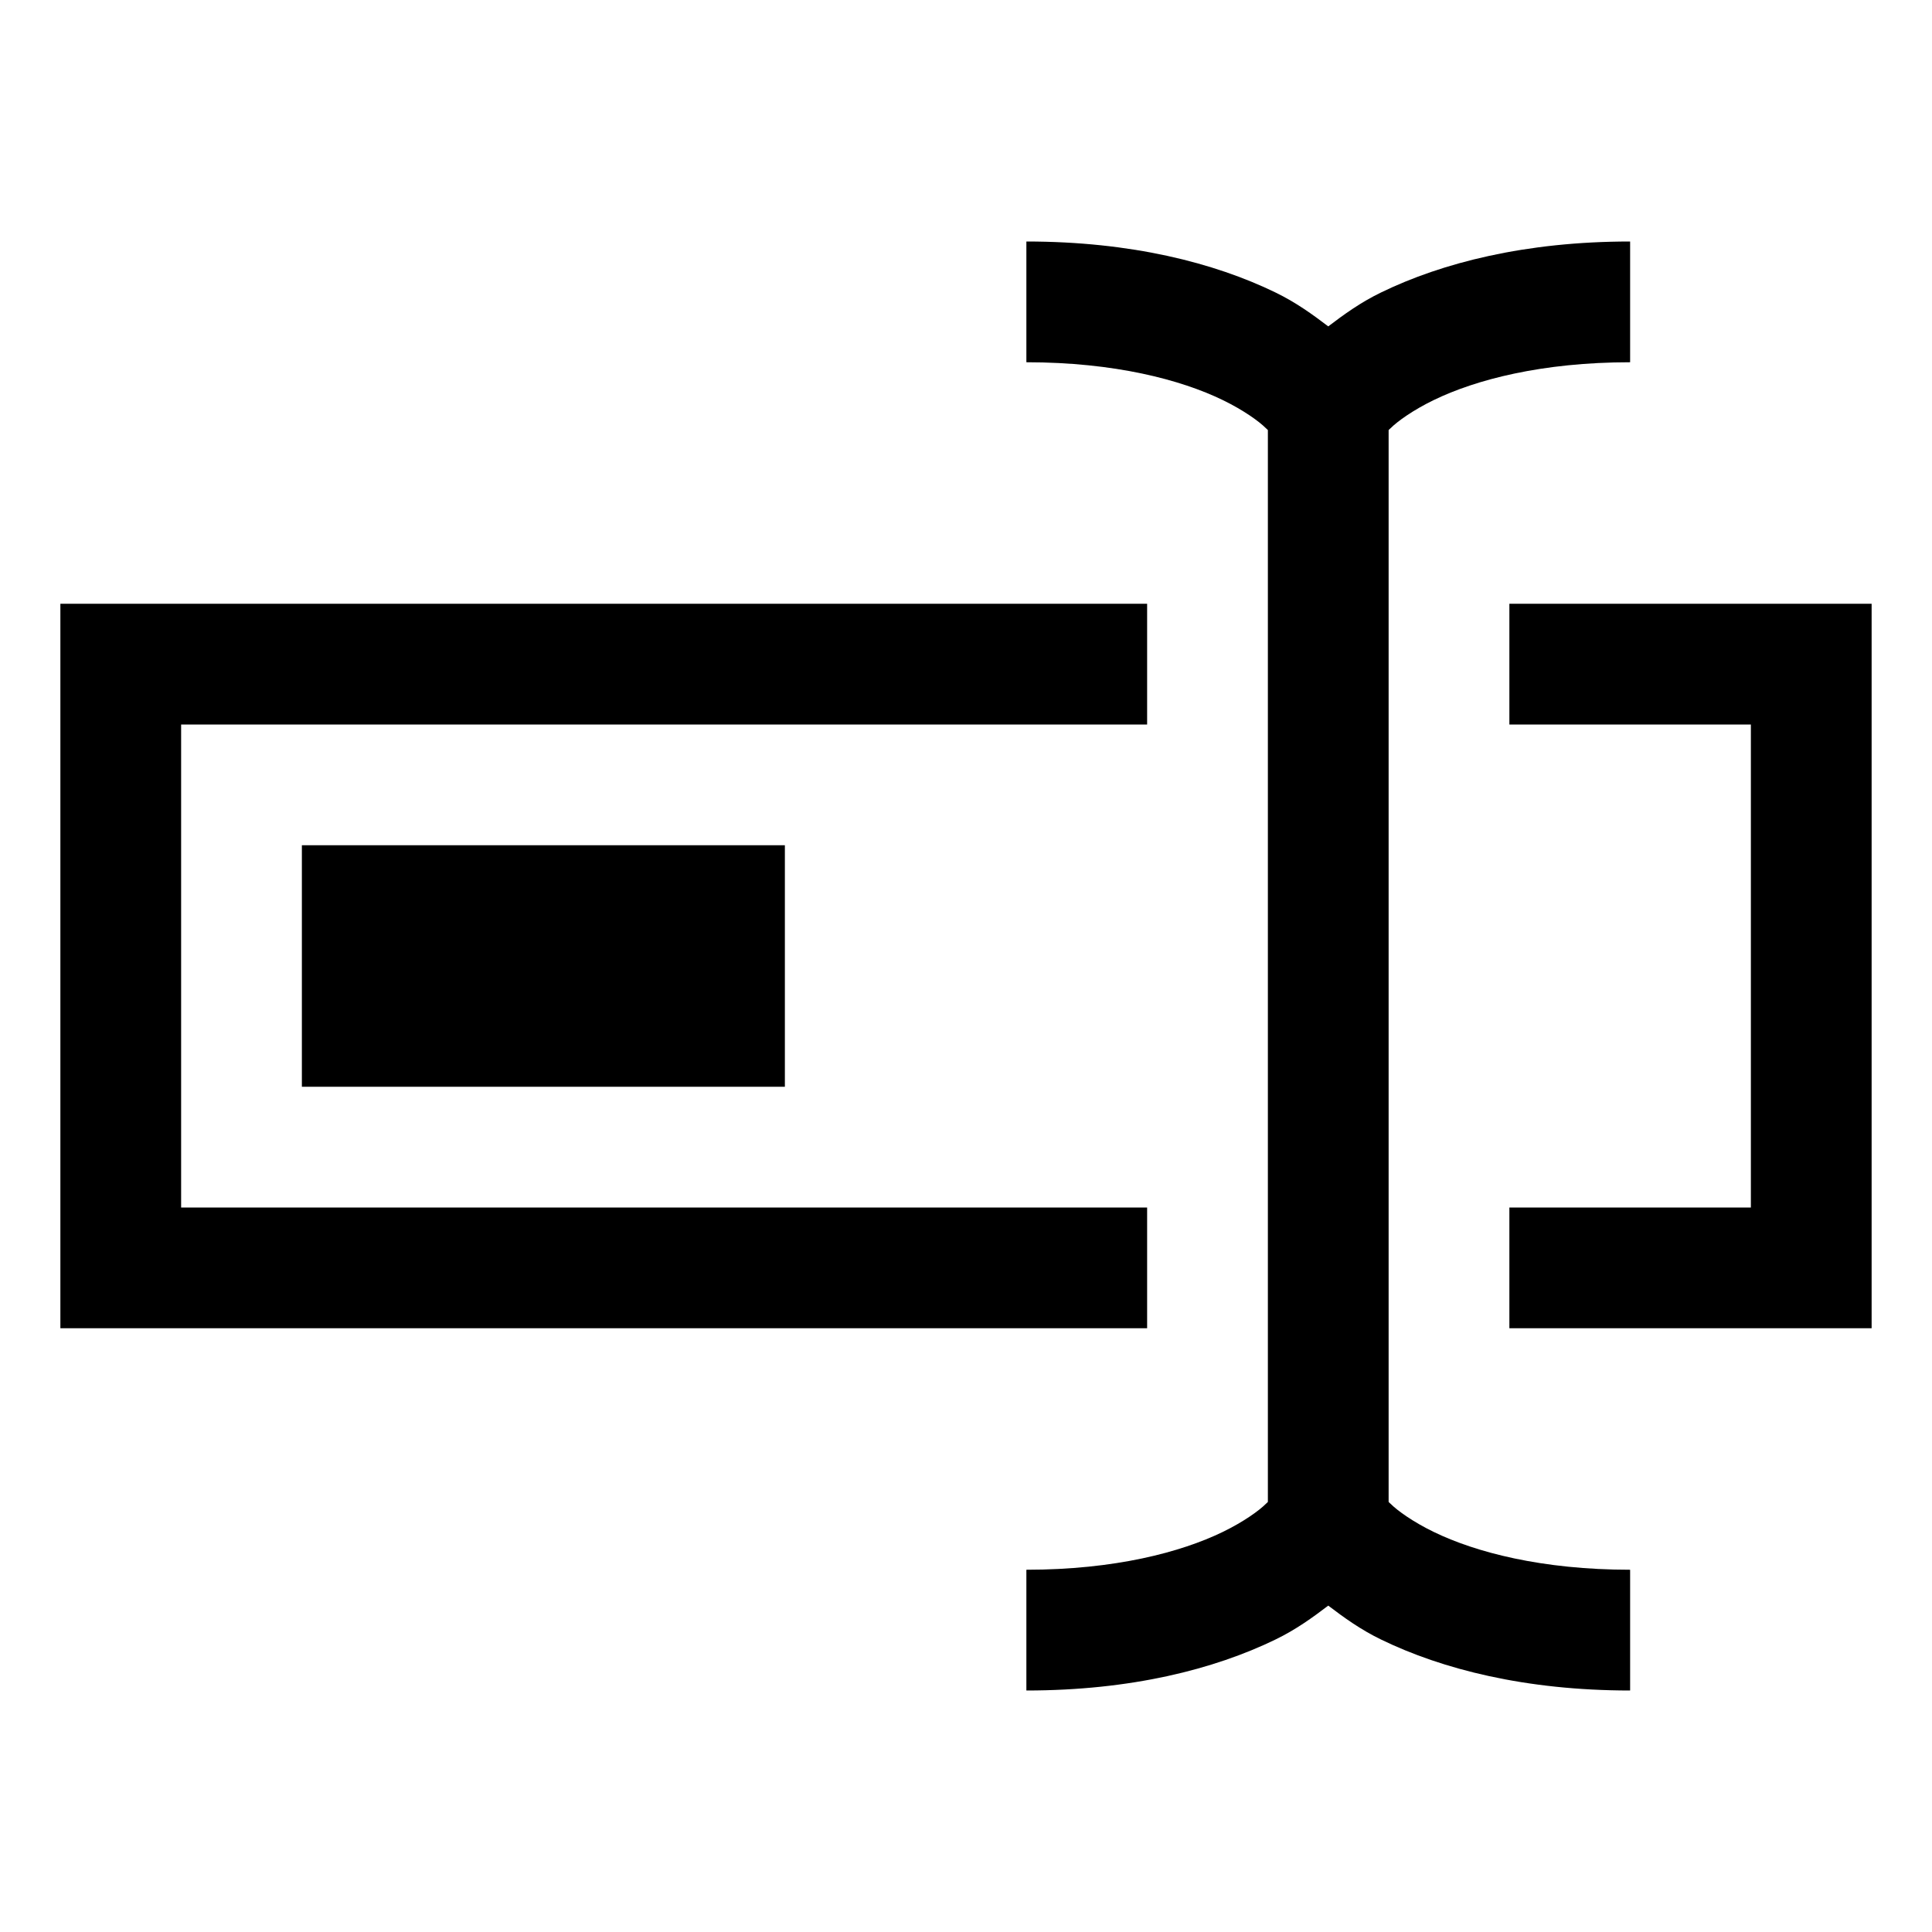
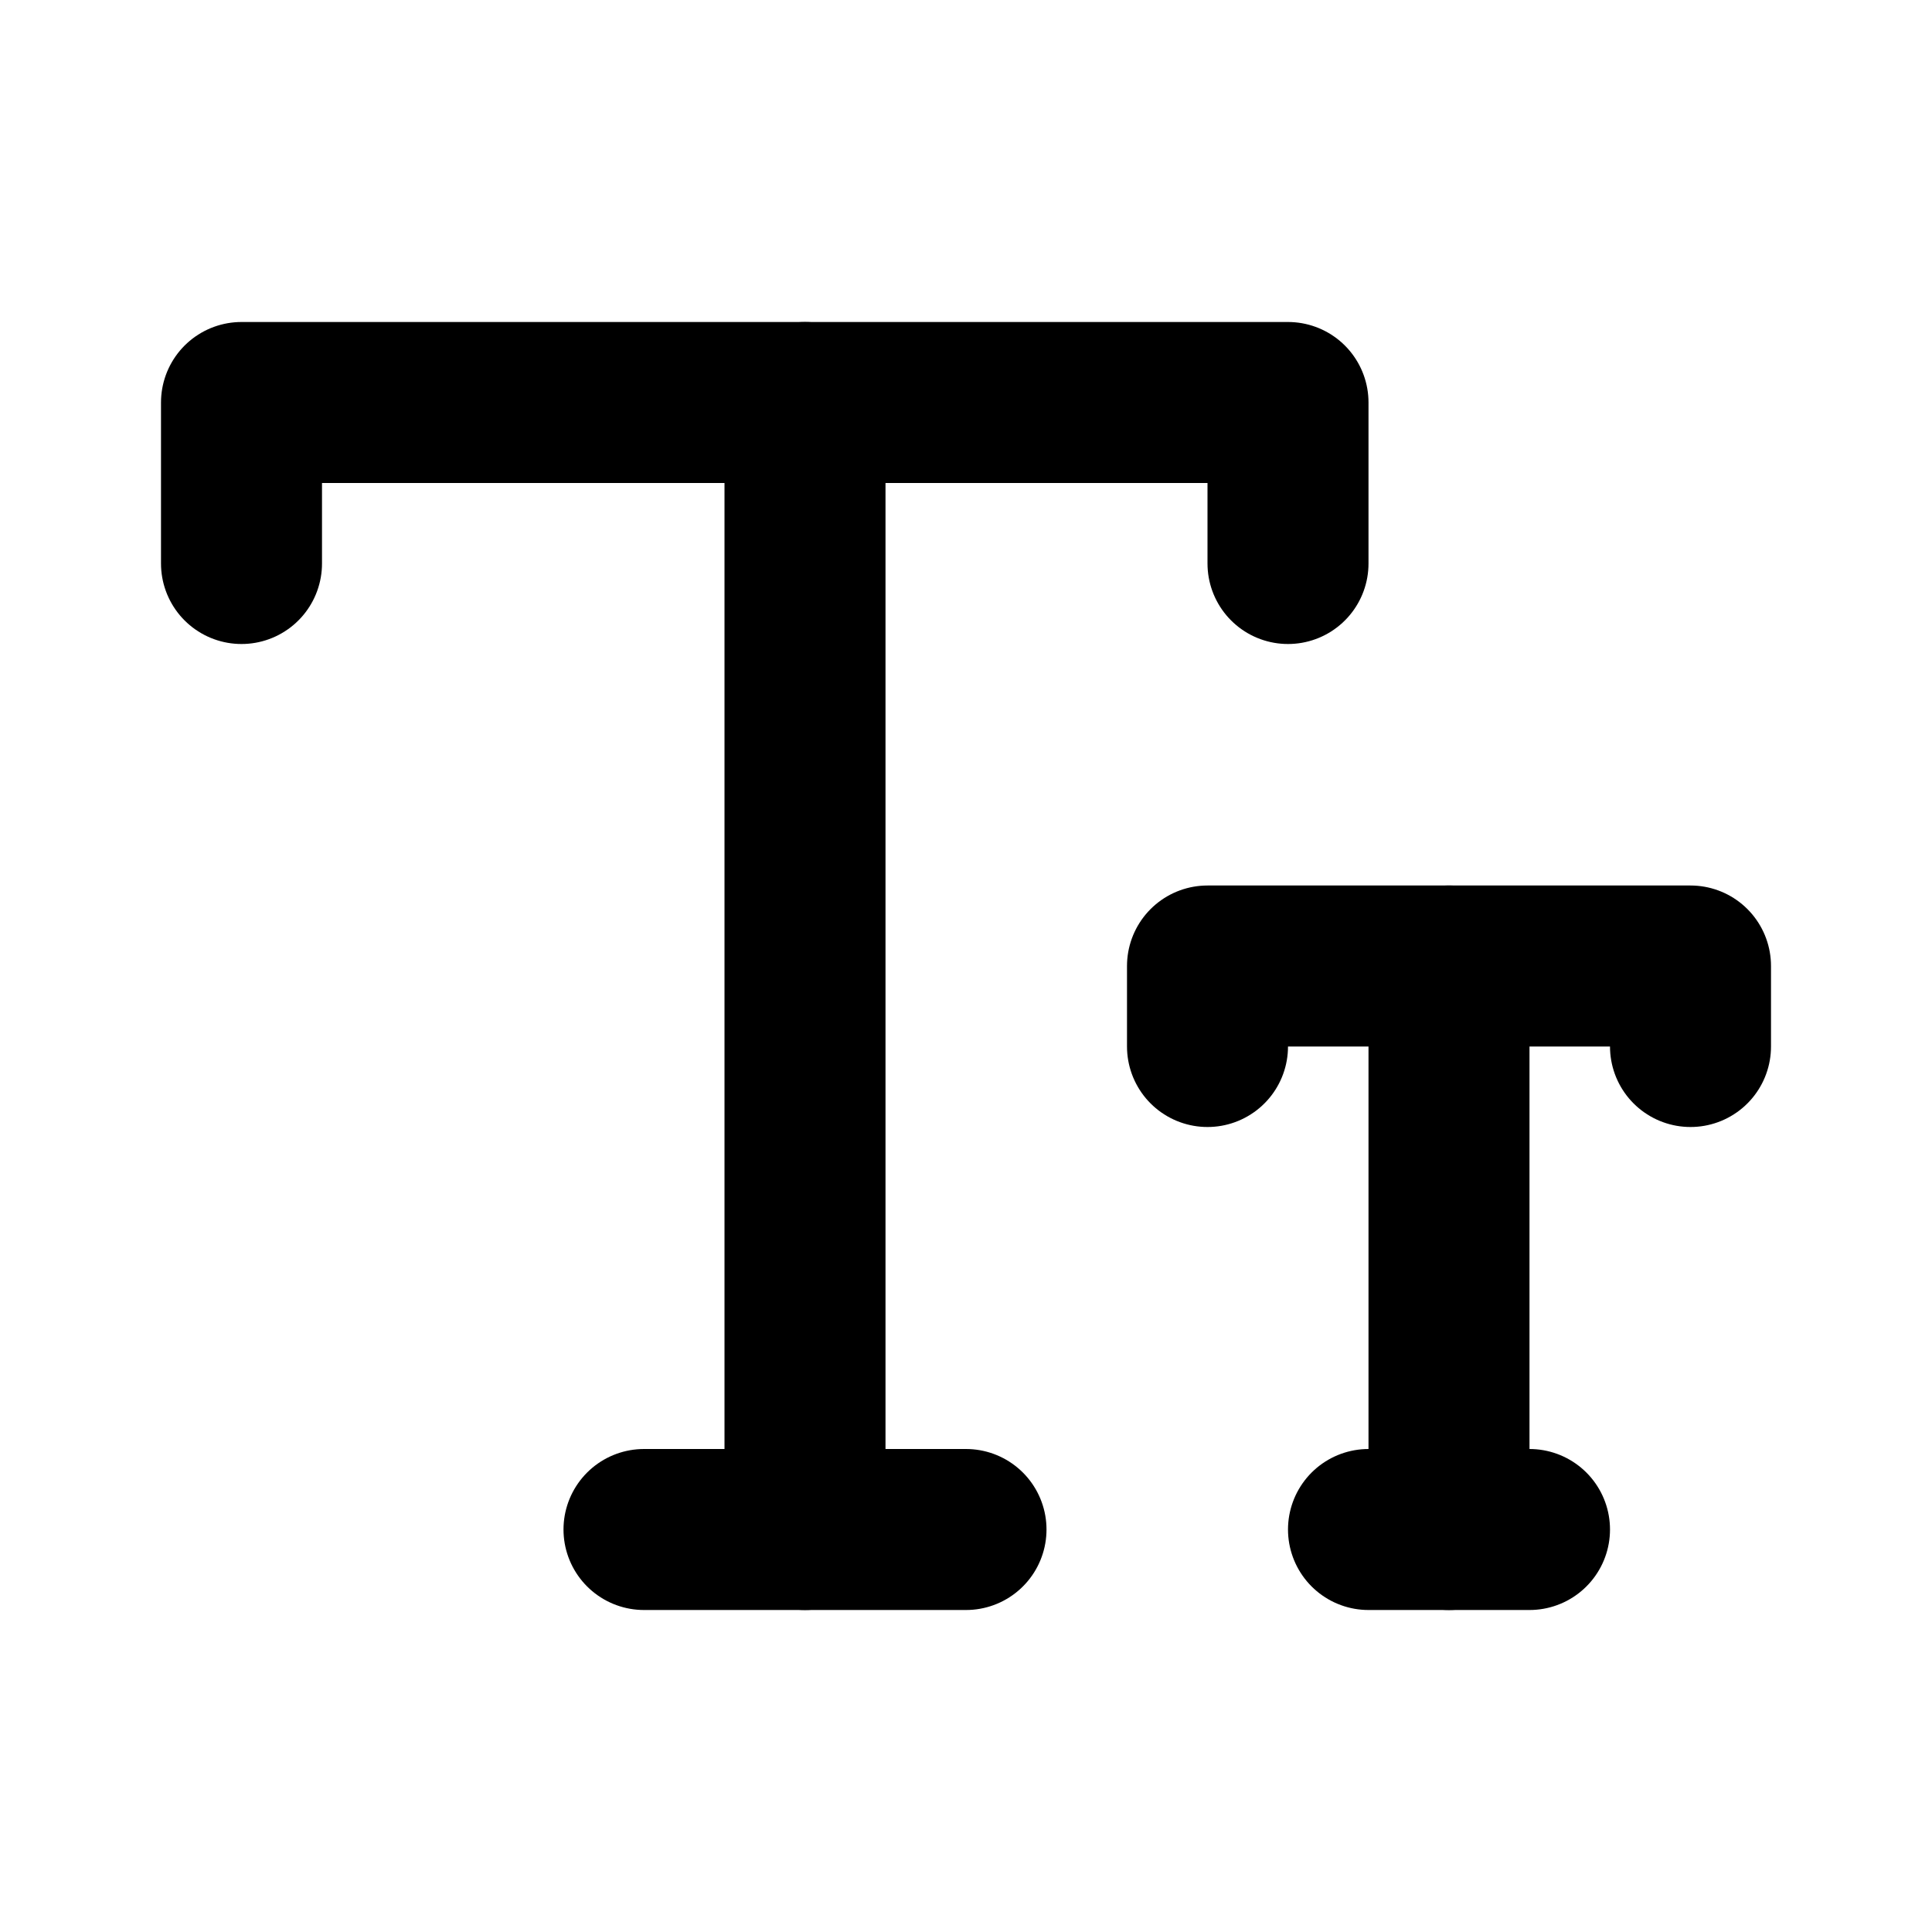
- <svg xmlns="http://www.w3.org/2000/svg" viewBox="0 0 32 32">
-   <path style="text-indent:0;text-align:start;line-height:normal;text-transform:none;block-progression:tb;-inkscape-font-specification:Bitstream Vera Sans" d="M 17 4 L 17 6 C 18.465 6 19.561 6.291 20.25 6.625 C 20.595 6.792 20.856 6.98 20.969 7.094 C 20.99 7.116 20.991 7.11 21 7.125 L 21 8 L 21 24 L 21 24.875 C 20.991 24.89 20.99 24.884 20.969 24.906 C 20.856 25.02 20.595 25.208 20.25 25.375 C 19.561 25.709 18.465 26 17 26 L 17 28 C 18.735 28 20.114 27.647 21.125 27.156 C 21.464 26.992 21.741 26.791 22 26.594 C 22.259 26.791 22.536 26.992 22.875 27.156 C 23.886 27.647 25.265 28 27 28 L 27 26 C 25.535 26 24.439 25.709 23.75 25.375 C 23.405 25.208 23.144 25.02 23.031 24.906 C 23.01 24.884 23.009 24.89 23 24.875 L 23 24 L 23 7.125 C 23.009 7.11 23.01 7.116 23.031 7.094 C 23.144 6.98 23.405 6.792 23.75 6.625 C 24.439 6.291 25.535 6 27 6 L 27 4 C 25.265 4 23.886 4.353 22.875 4.844 C 22.536 5.008 22.259 5.209 22 5.406 C 21.741 5.209 21.464 5.008 21.125 4.844 C 20.114 4.353 18.735 4 17 4 z M 1 10 L 1 11 L 1 21 L 1 22 L 2 22 L 19 22 L 19 20 L 3 20 L 3 12 L 19 12 L 19 10 L 2 10 L 1 10 z M 25 10 L 25 12 L 29 12 L 29 20 L 25 20 L 25 22 L 30 22 L 31 22 L 31 21 L 31 11 L 31 10 L 30 10 L 25 10 z M 5 14 L 5 18 L 13 18 L 13 14 L 5 14 z" />
+ <svg xmlns="http://www.w3.org/2000/svg" width="24" height="24" viewBox="0 0 24 24" fill="none" stroke="currentColor" stroke-width="2" stroke-linecap="round" stroke-linejoin="round" class="icon icon-tabler icons-tabler-outline icon-tabler-text-size">
+   <path stroke="none" d="M0 0h24v24H0z" fill="none" />
+   <path d="M3 7v-2h13v2" />
+   <path d="M10 5v14" />
+   <path d="M12 19h-4" />
+   <path d="M15 13v-1h6v1" />
+   <path d="M18 12v7" />
+   <path d="M17 19h2" />
</svg>
